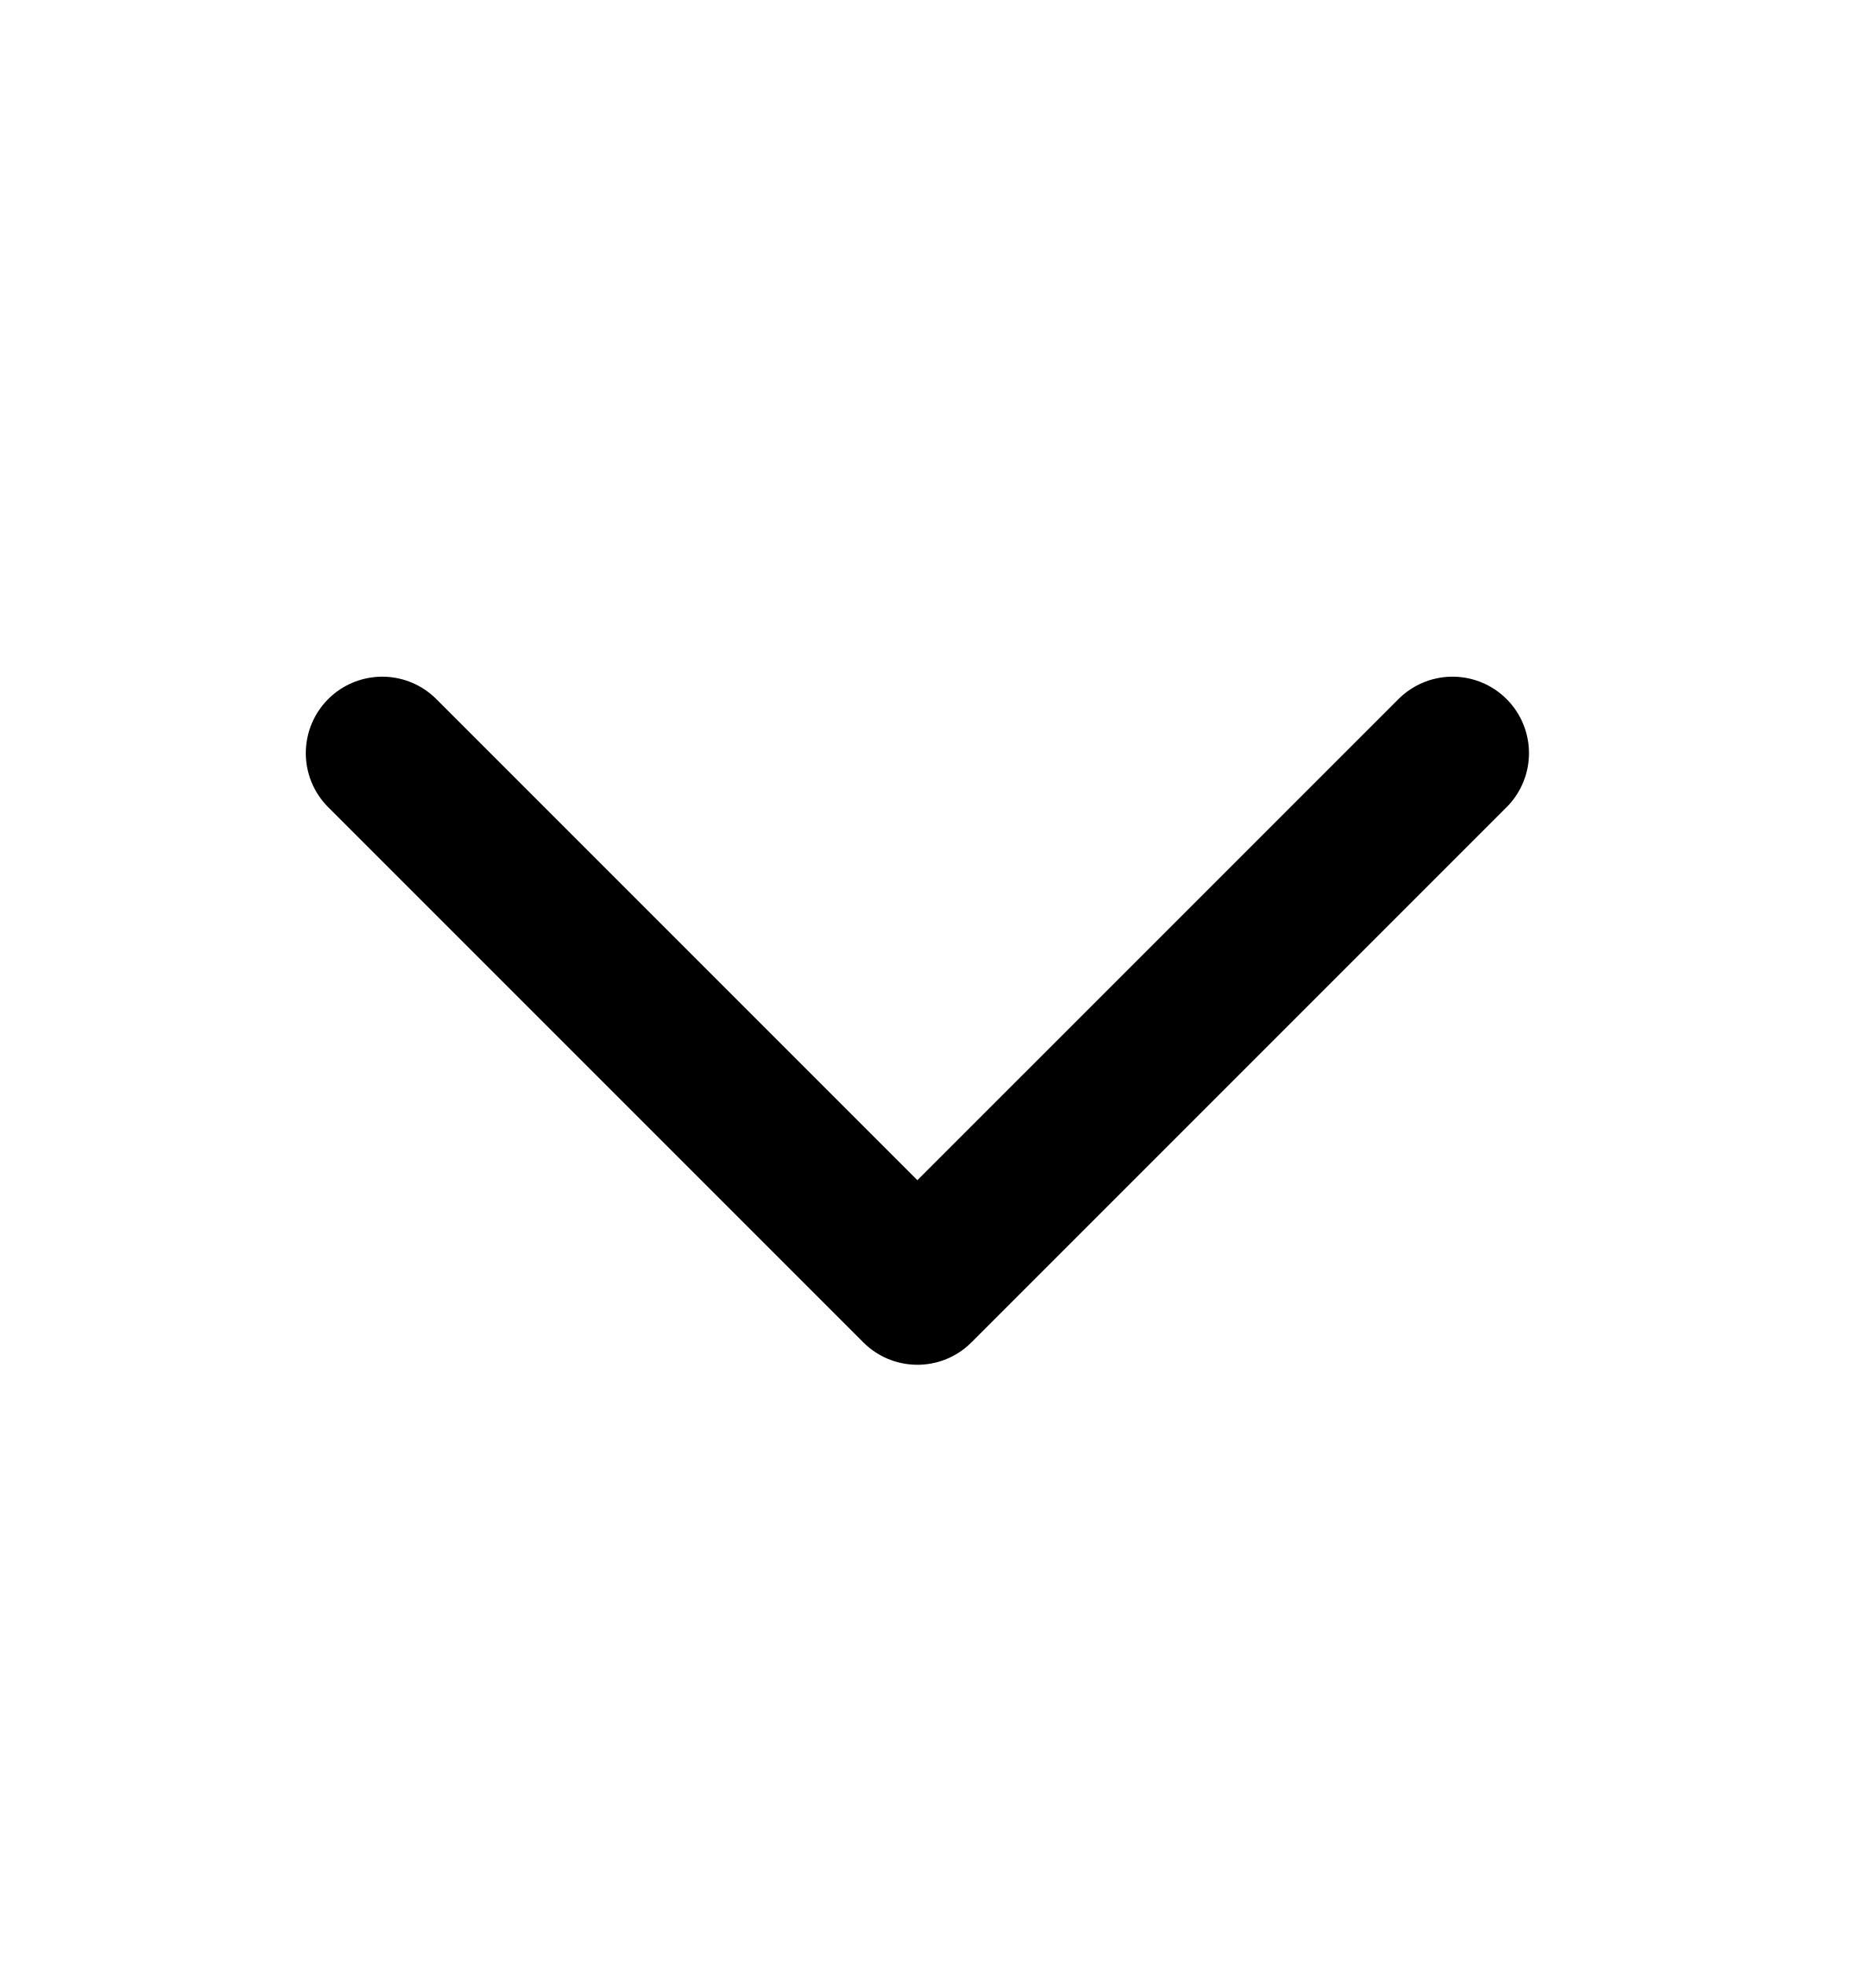
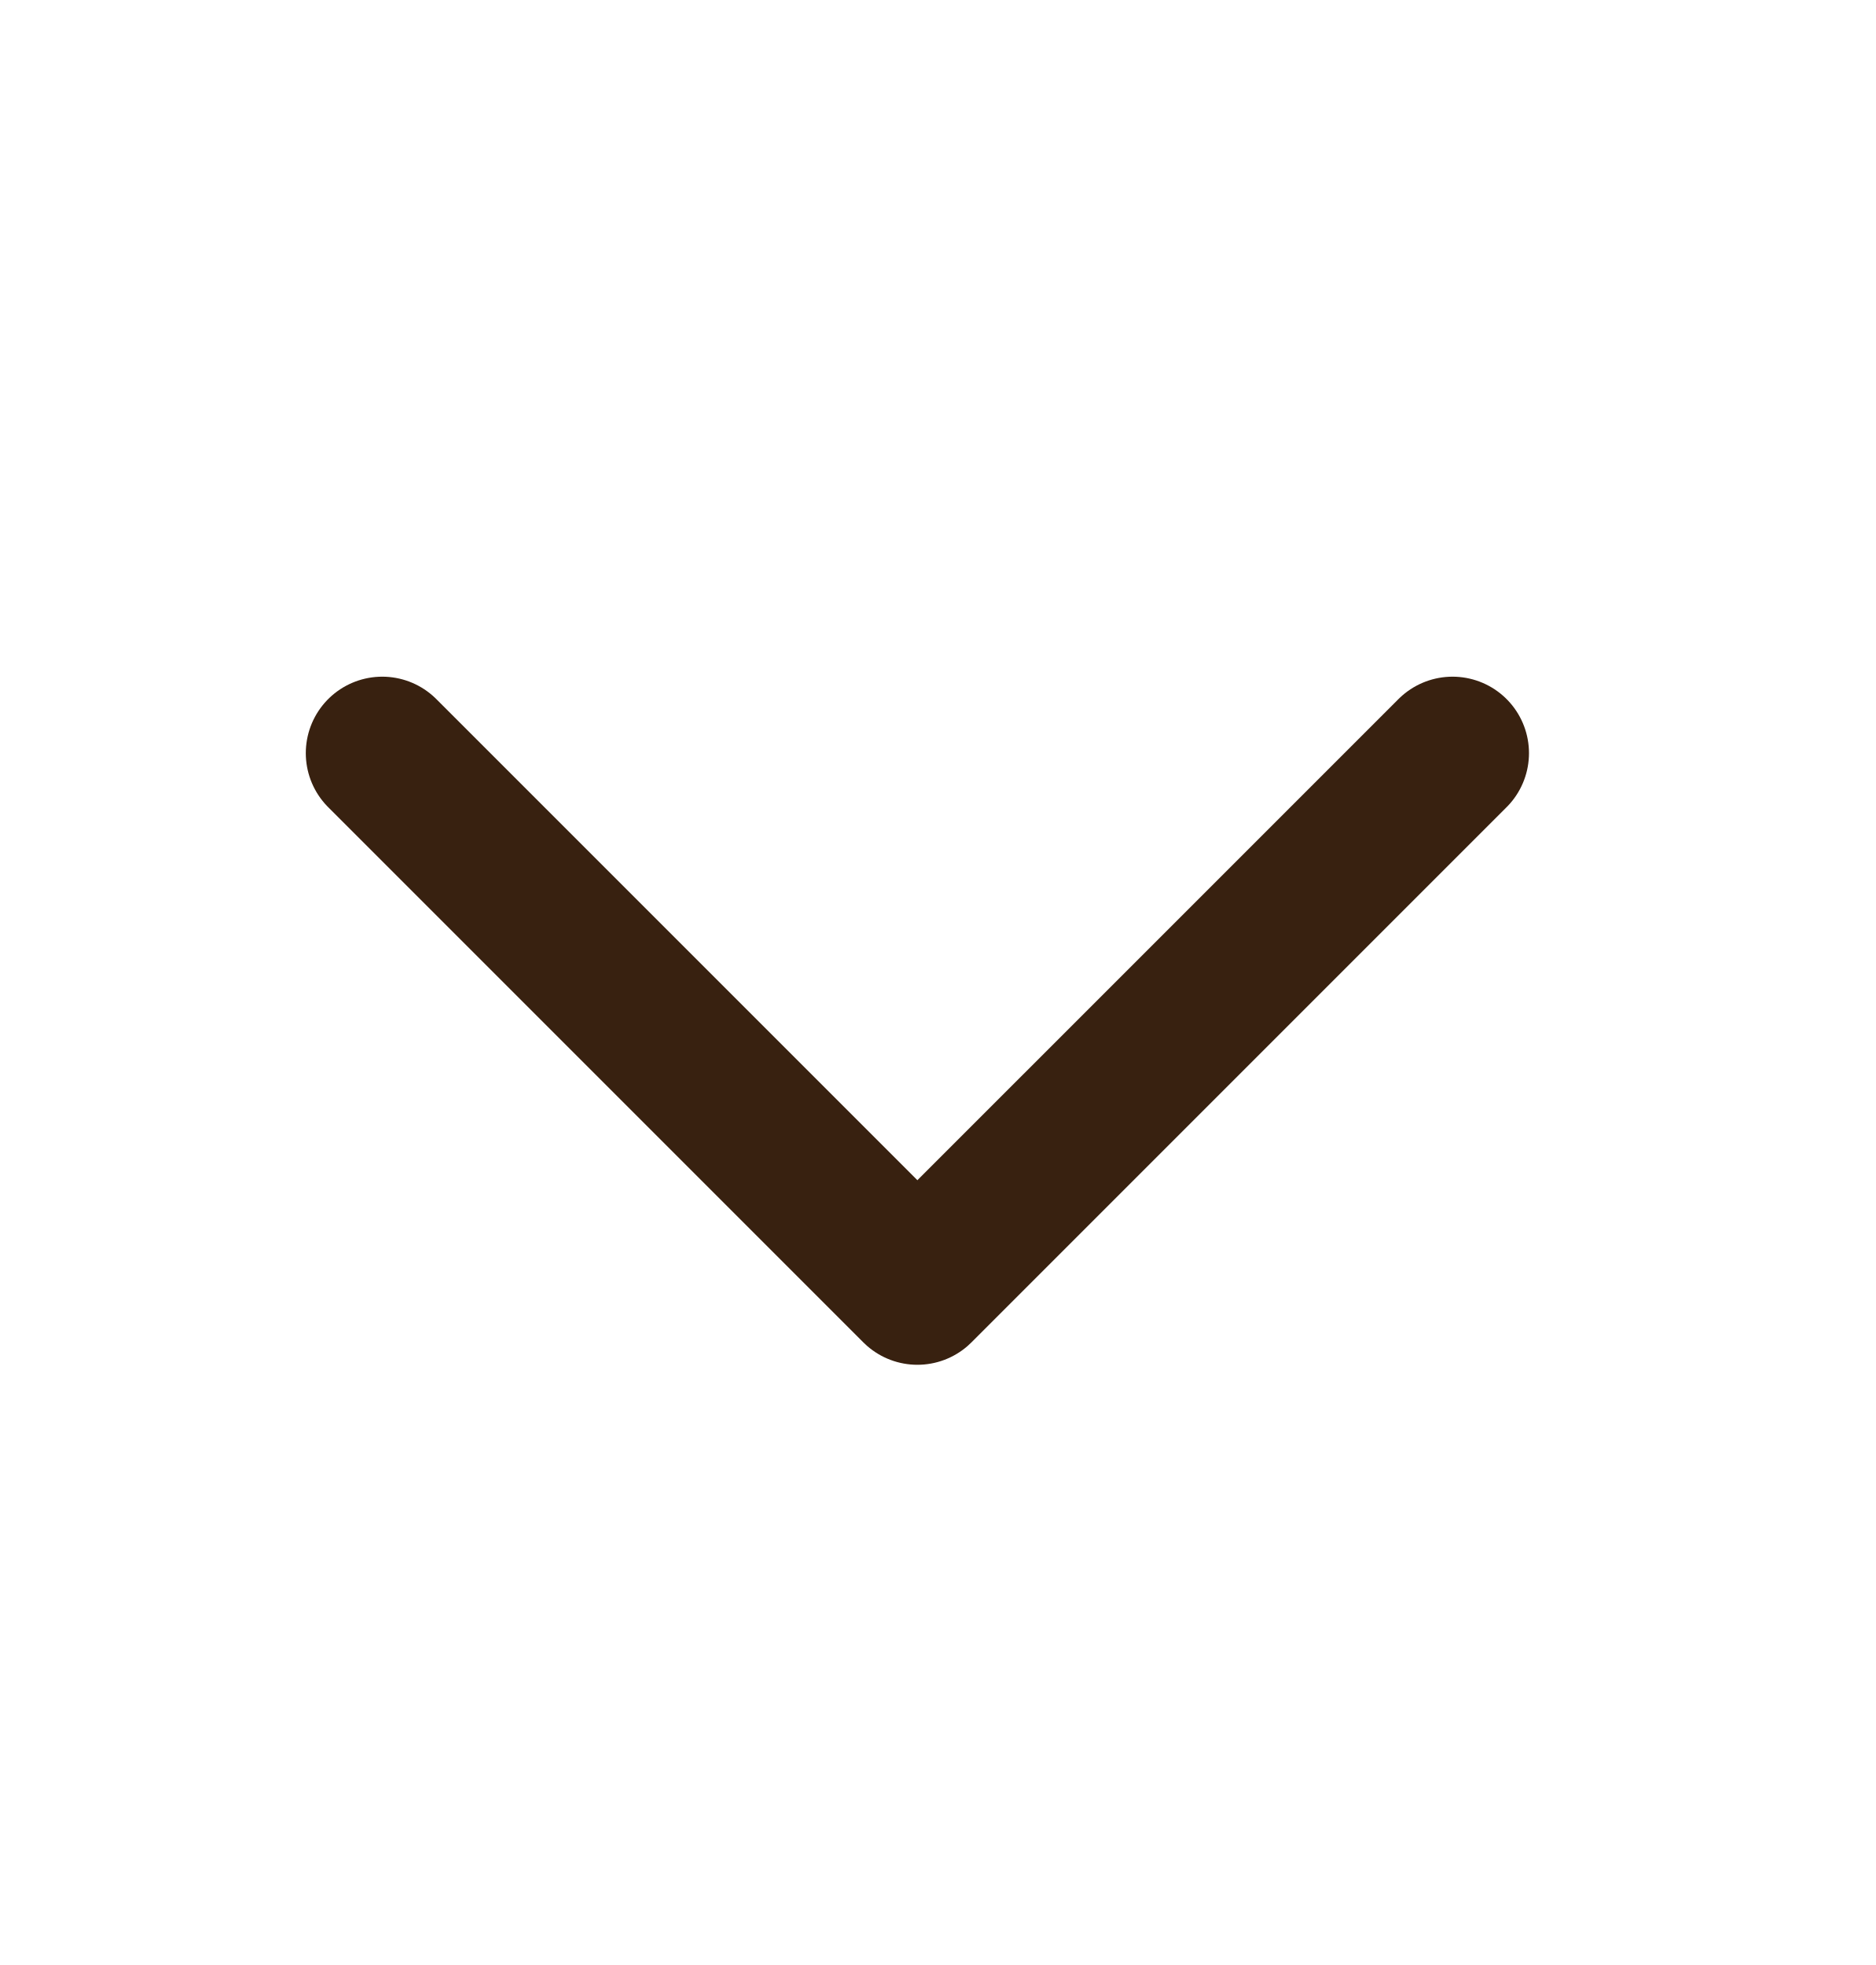
<svg xmlns="http://www.w3.org/2000/svg" width="21" height="22" viewBox="0 0 21 22" fill="none">
-   <path d="M16.264 8.432L10.272 14.424L4.28 8.432" stroke="black" stroke-width="1.712" stroke-linecap="round" stroke-linejoin="round" />
+   <path d="M16.264 8.432L10.272 14.424L4.28 8.432" stroke="#382110" stroke-width="1.712" stroke-linecap="round" stroke-linejoin="round" />
</svg>
